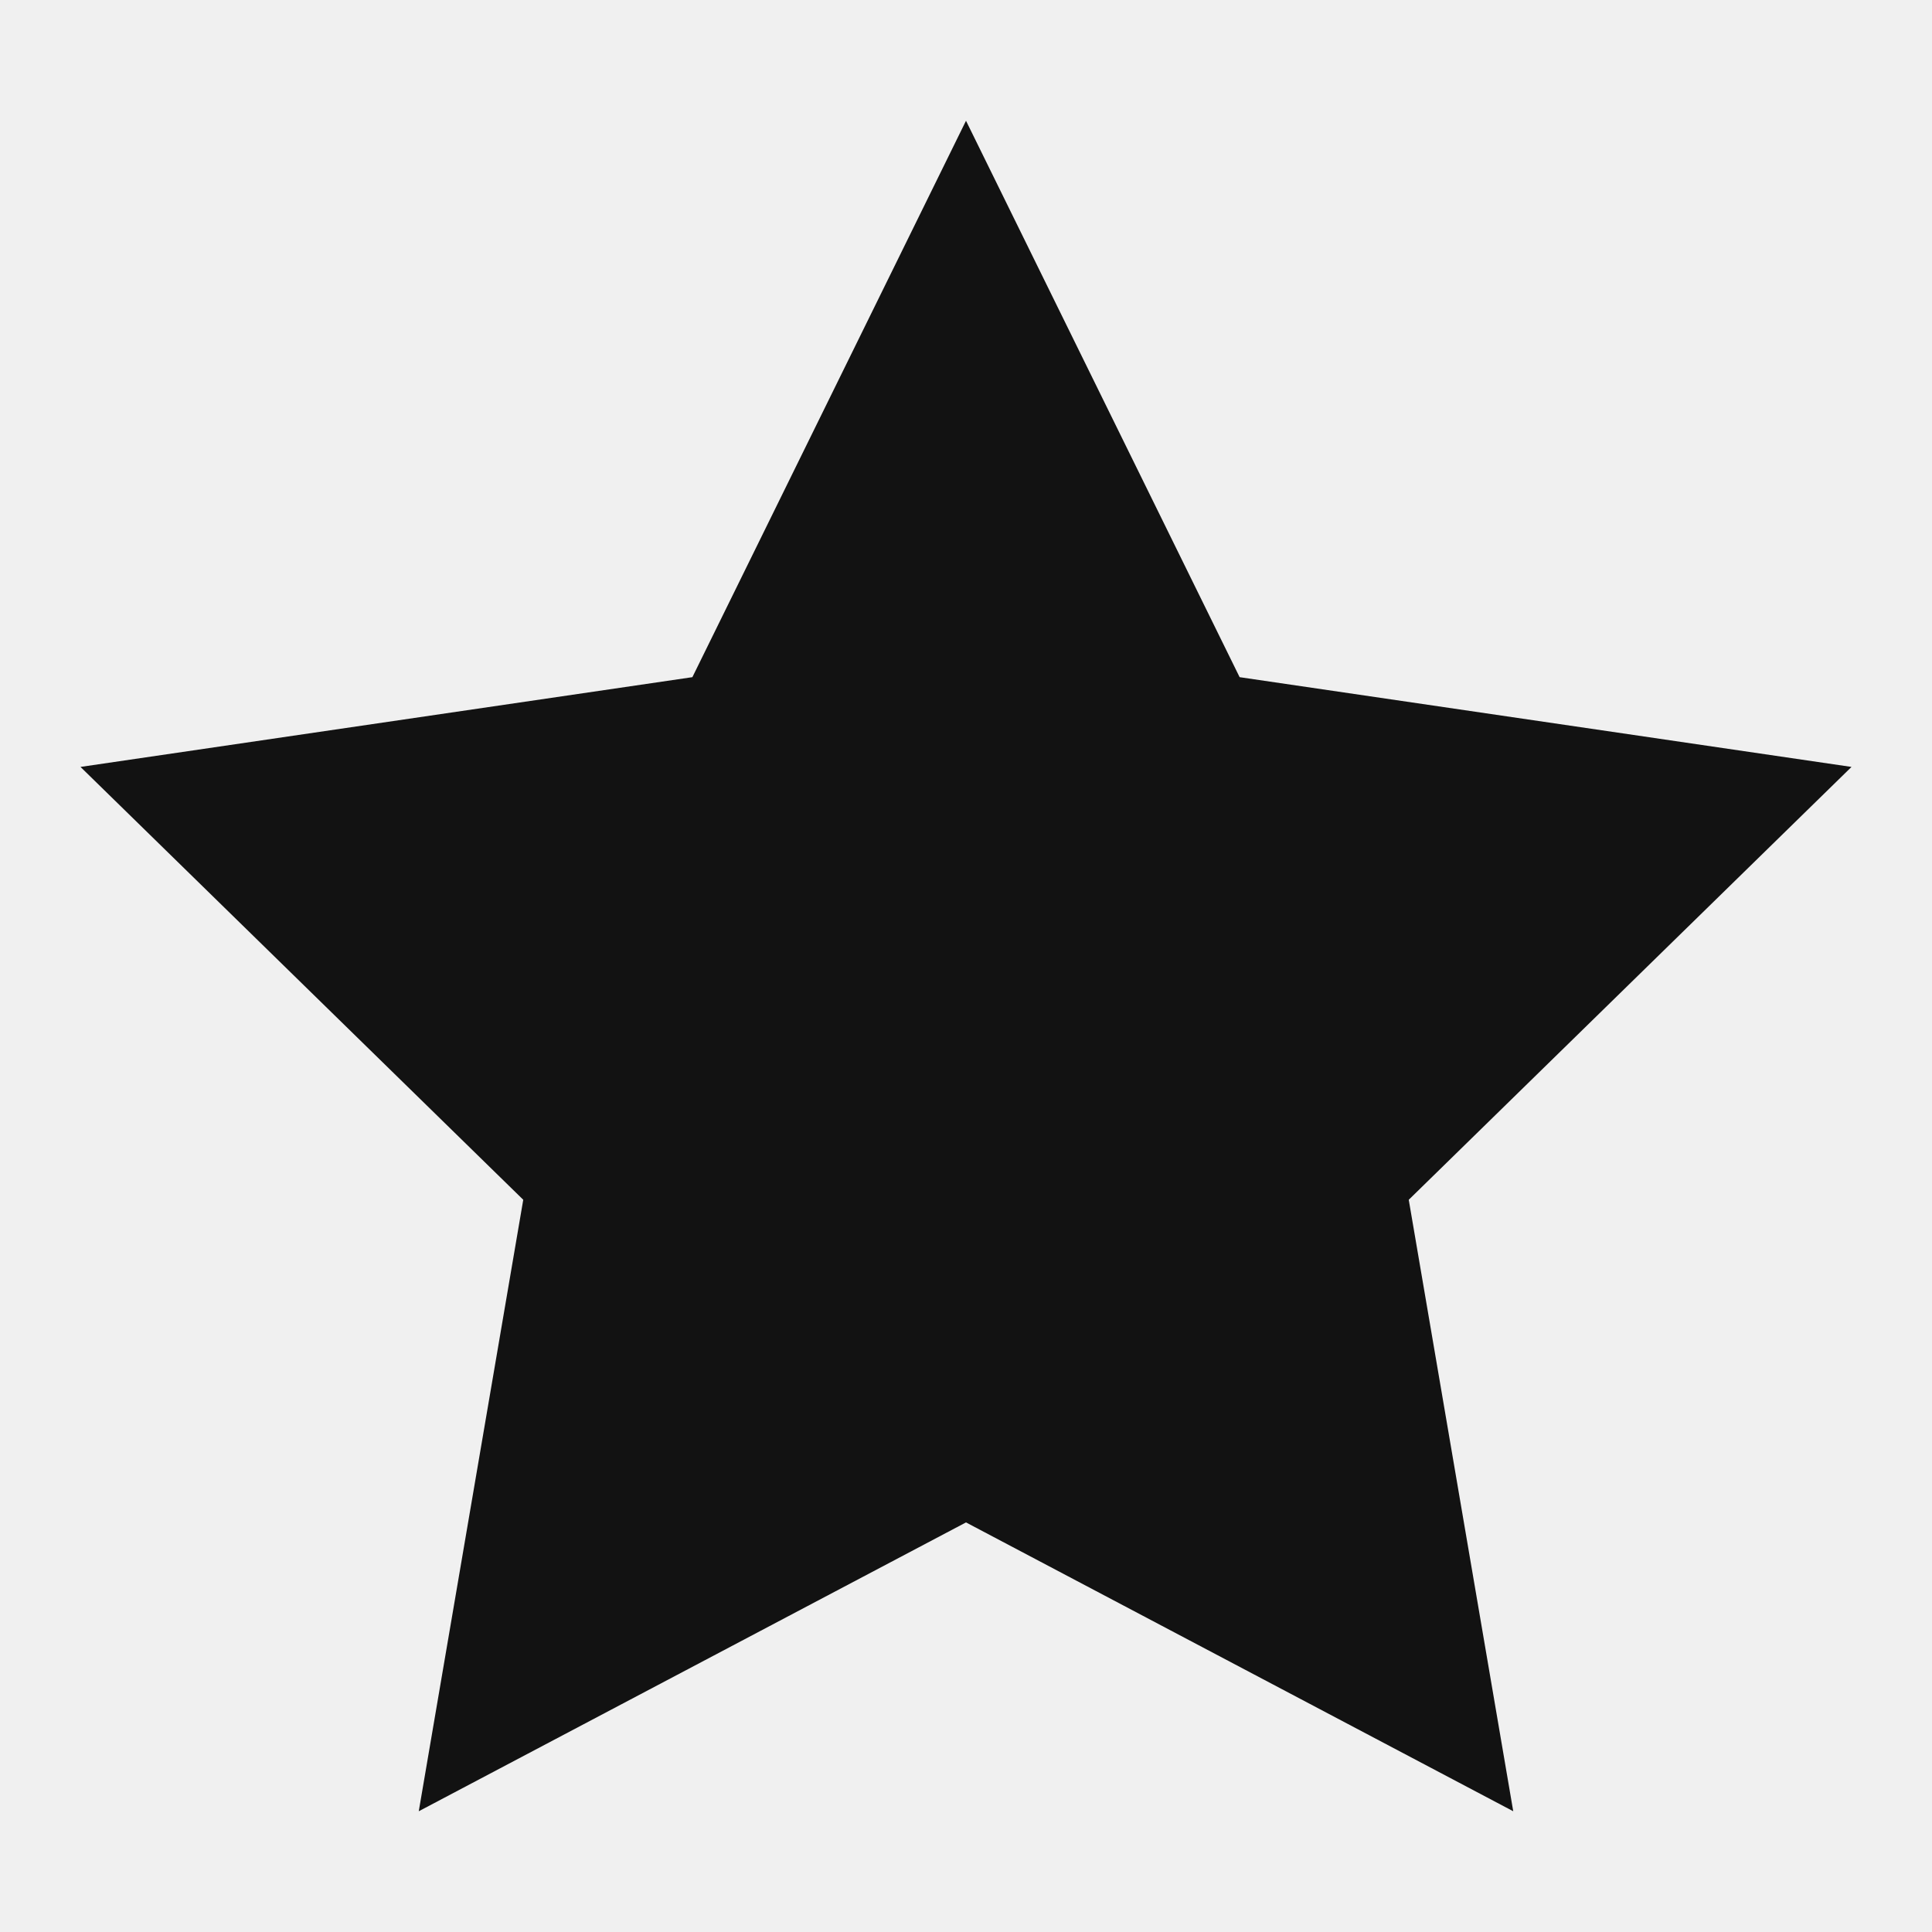
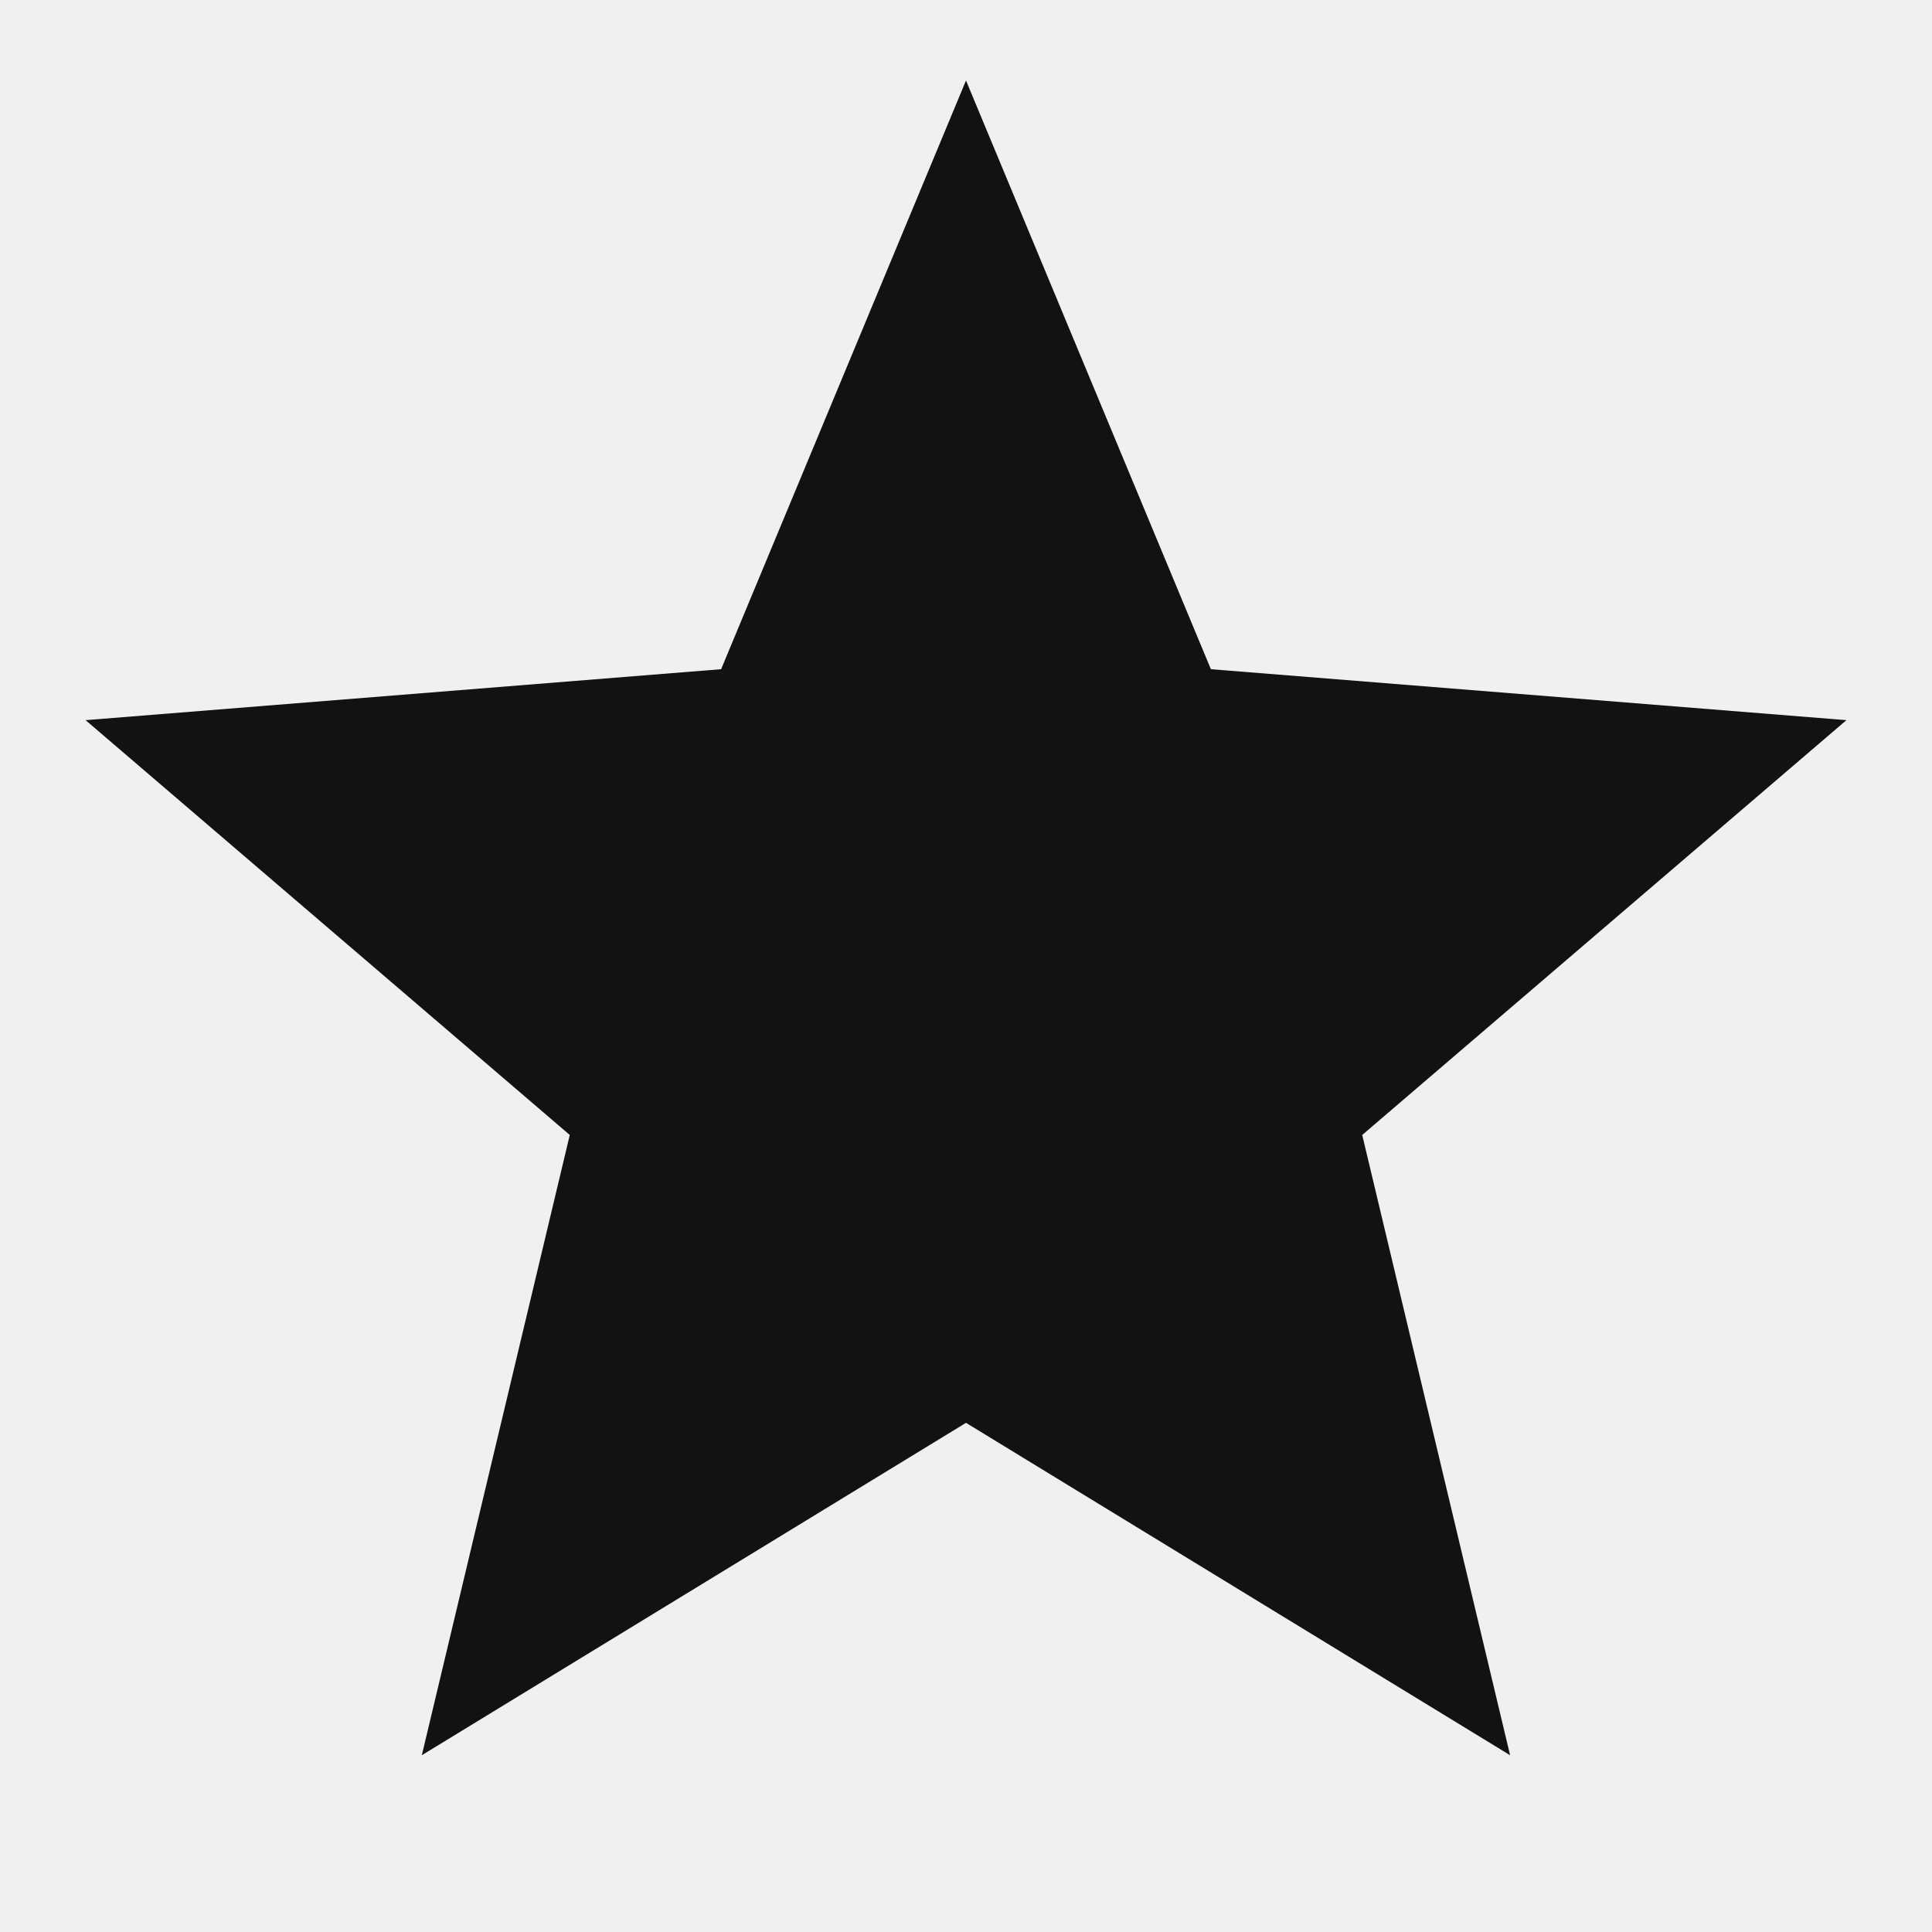
- <svg xmlns="http://www.w3.org/2000/svg" width="24" height="24" fill="none">
-   <path d="M12 1.5l3.399 6.912L23 9.527l-5.5 5.377 1.298 7.596L12 18.912 5.202 22.5 6.5 14.904 1 9.527l7.601-1.115L12 1.5z" fill="#121212" />
+ <svg xmlns="http://www.w3.org/2000/svg" width="24" height="24" viewBox="0 0 24 24" fill="none">
+   <g clip-path="url(#clip0_1490_21884)">
+     <path d="M12 1L15.042 8.313L22.937 8.946L16.922 14.099L18.759 21.804L12 17.675L5.24 21.804L7.078 14.099L1.063 8.946L8.958 8.313L12 1Z" fill="#121212" />
+   </g>
+   <defs>
+     <clipPath id="clip0_1490_21884">
+       <rect width="24" height="24" fill="white" />
+     </clipPath>
+   </defs>
</svg>
